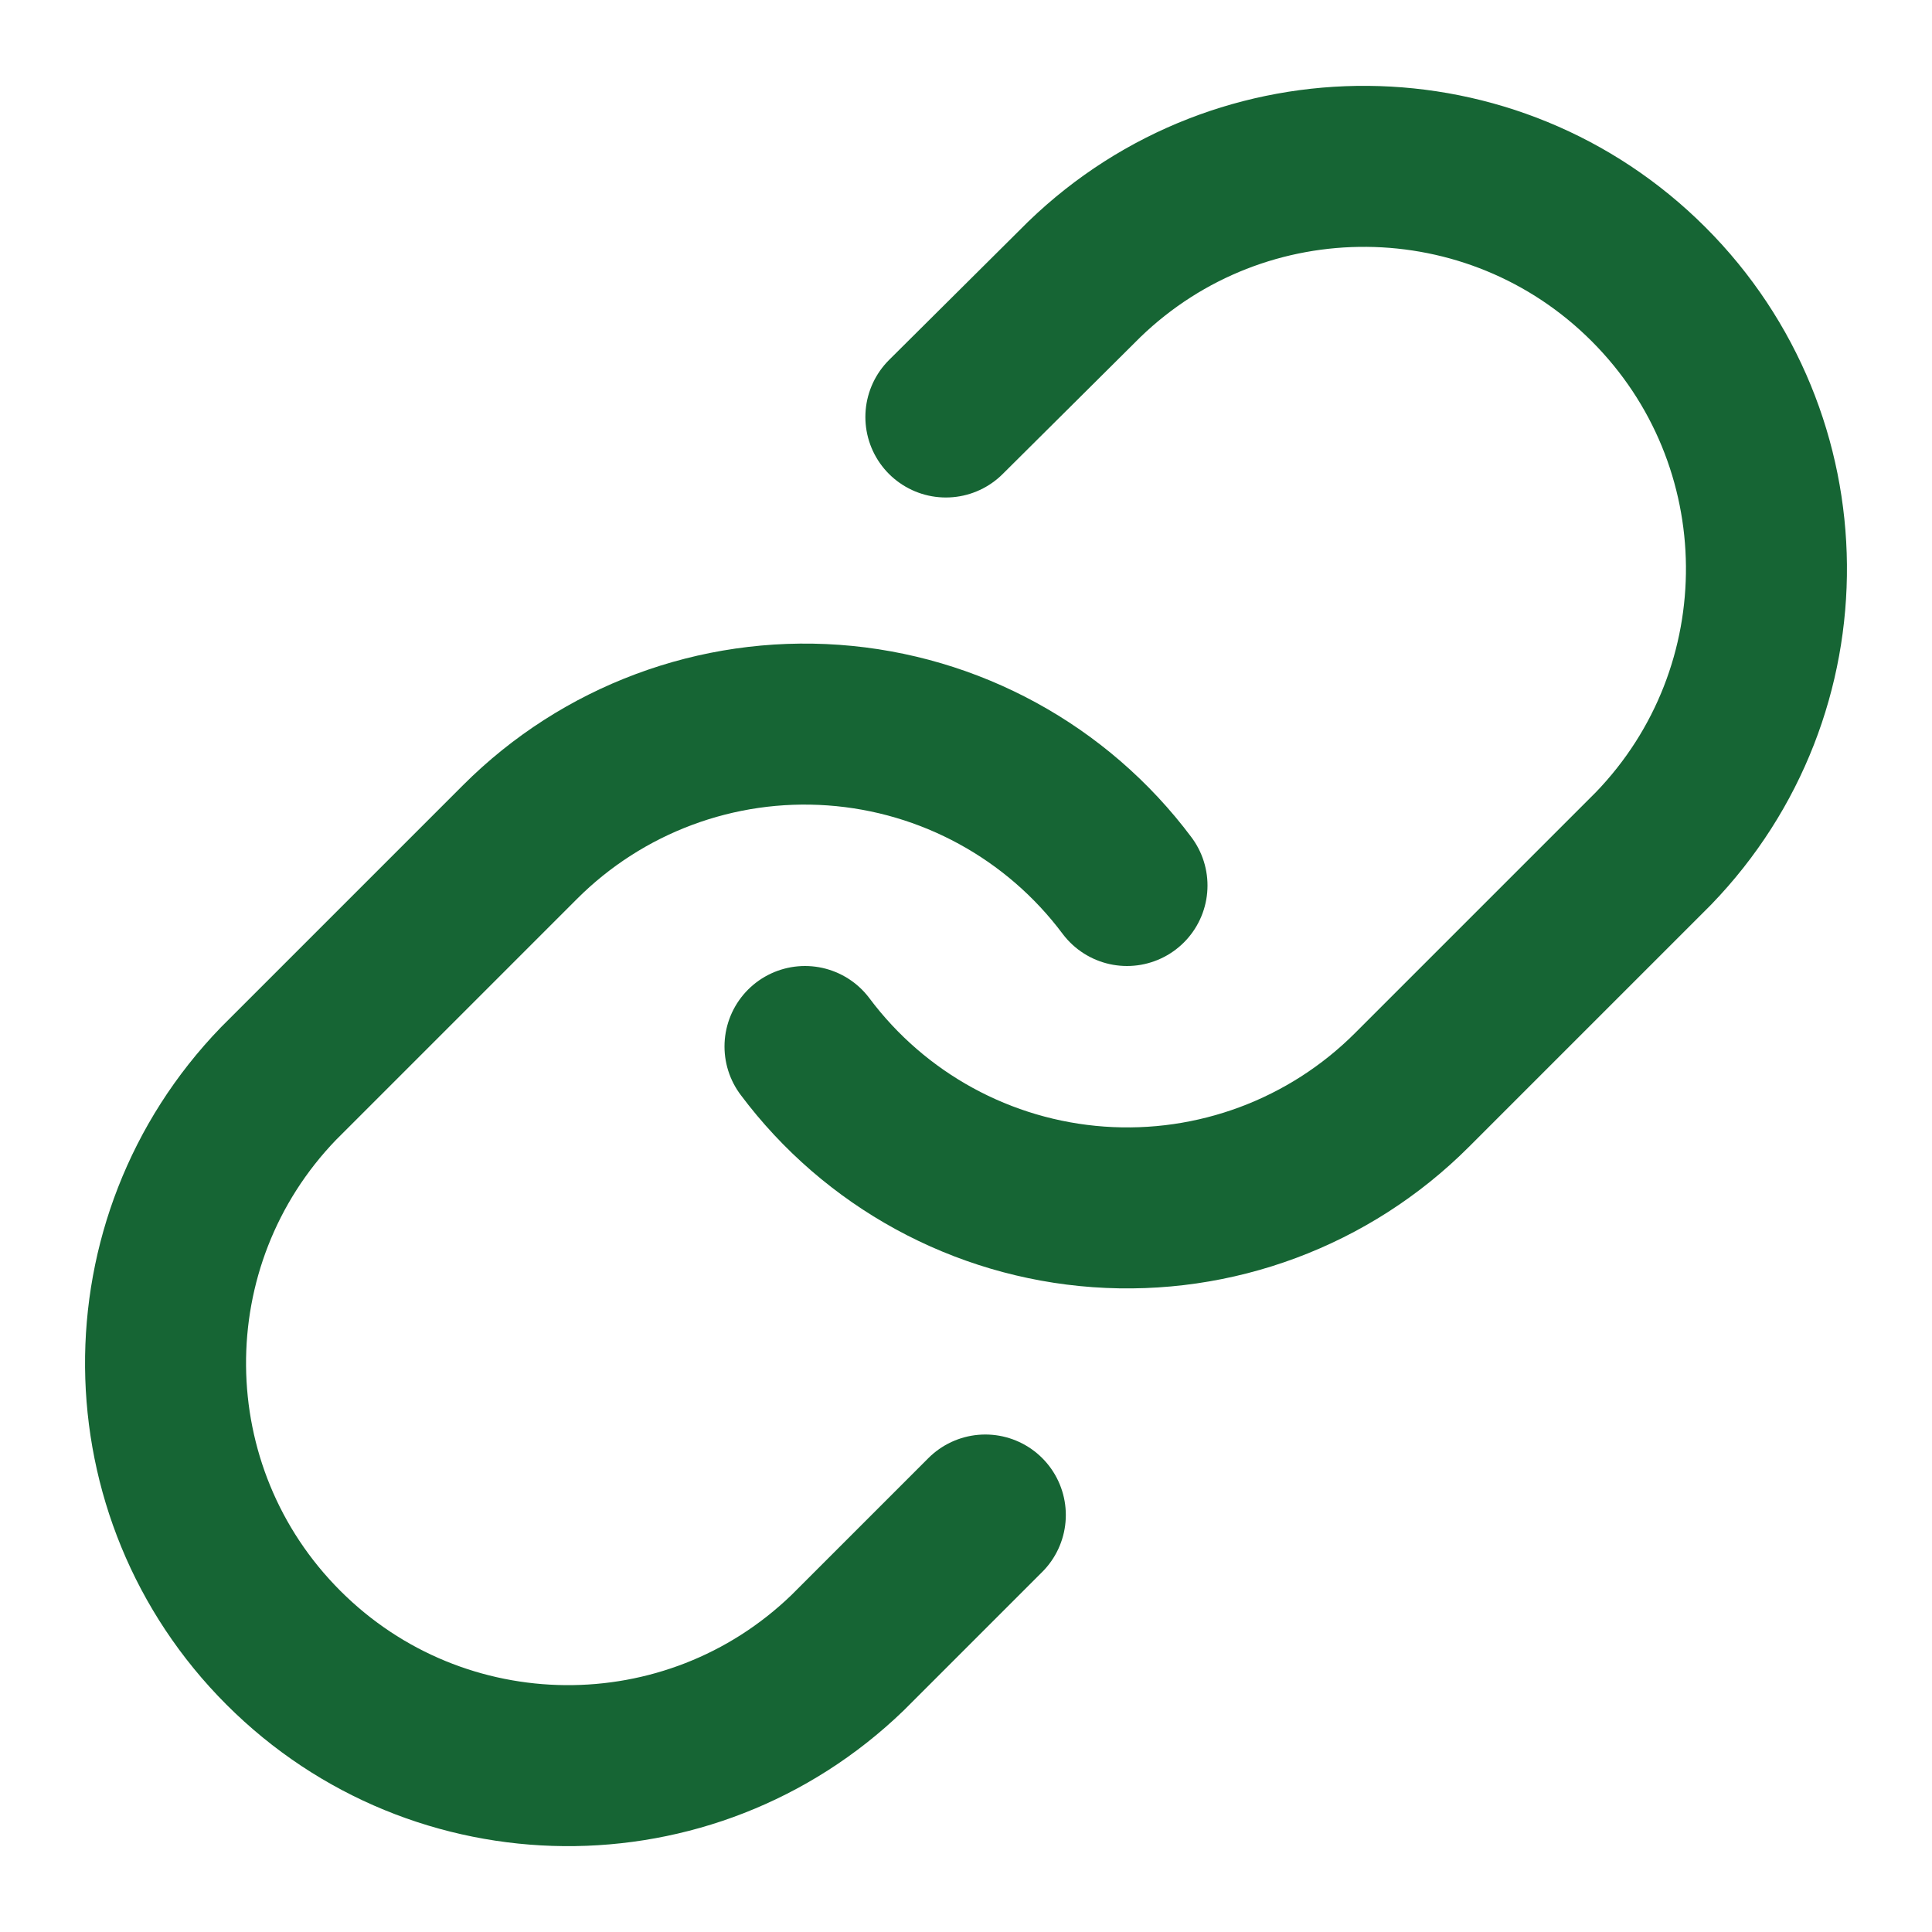
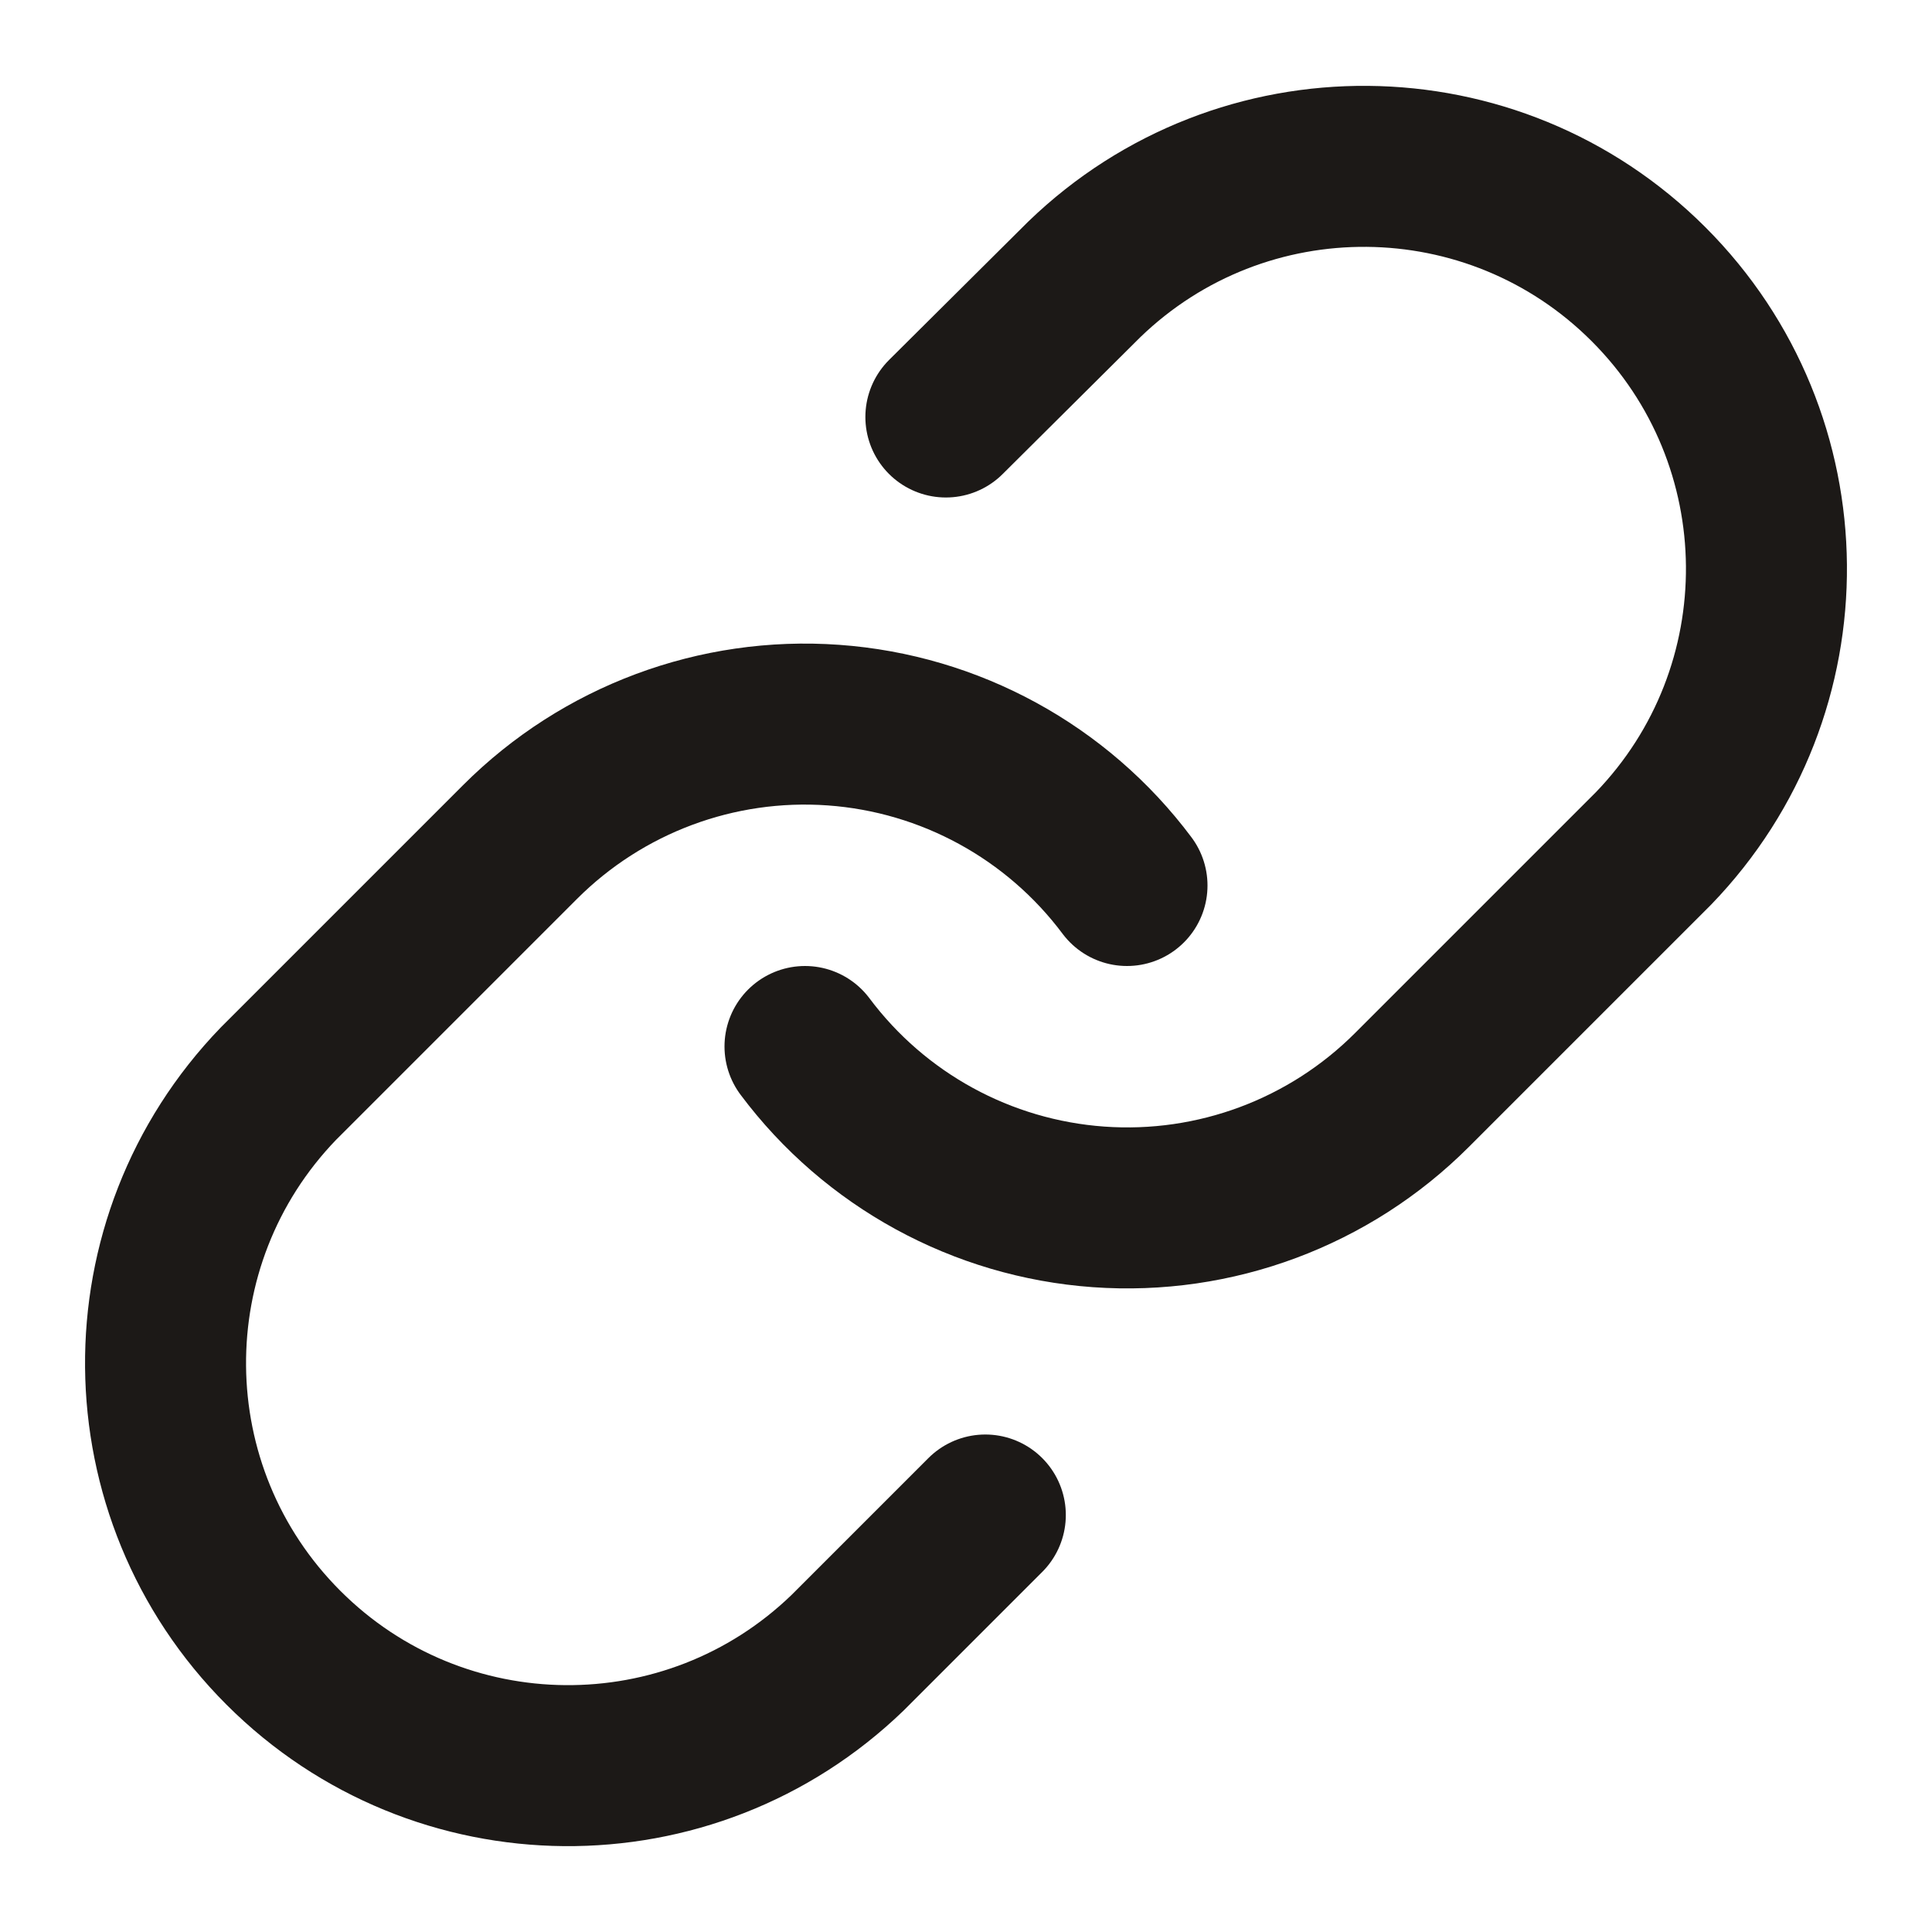
- <svg xmlns="http://www.w3.org/2000/svg" width="24" height="24" viewBox="0 0 24 24" fill="none" stroke="#166534" stroke-width="2" stroke-linecap="round" stroke-linejoin="round" class="feather feather-link">
+ <svg xmlns="http://www.w3.org/2000/svg" width="24" height="24" viewBox="0 0 24 24" fill="none" stroke="hsl(24, 10%, 10%)" stroke-width="2" stroke-linecap="round" stroke-linejoin="round" class="feather feather-link">
  <path d="M10 13a5 5 0 0 0 7.54.54l3-3a5 5 0 0 0-7.07-7.07l-1.72 1.71" />
  <path d="M14 11a5 5 0 0 0-7.54-.54l-3 3a5 5 0 0 0 7.07 7.07l1.71-1.71" />
</svg>
